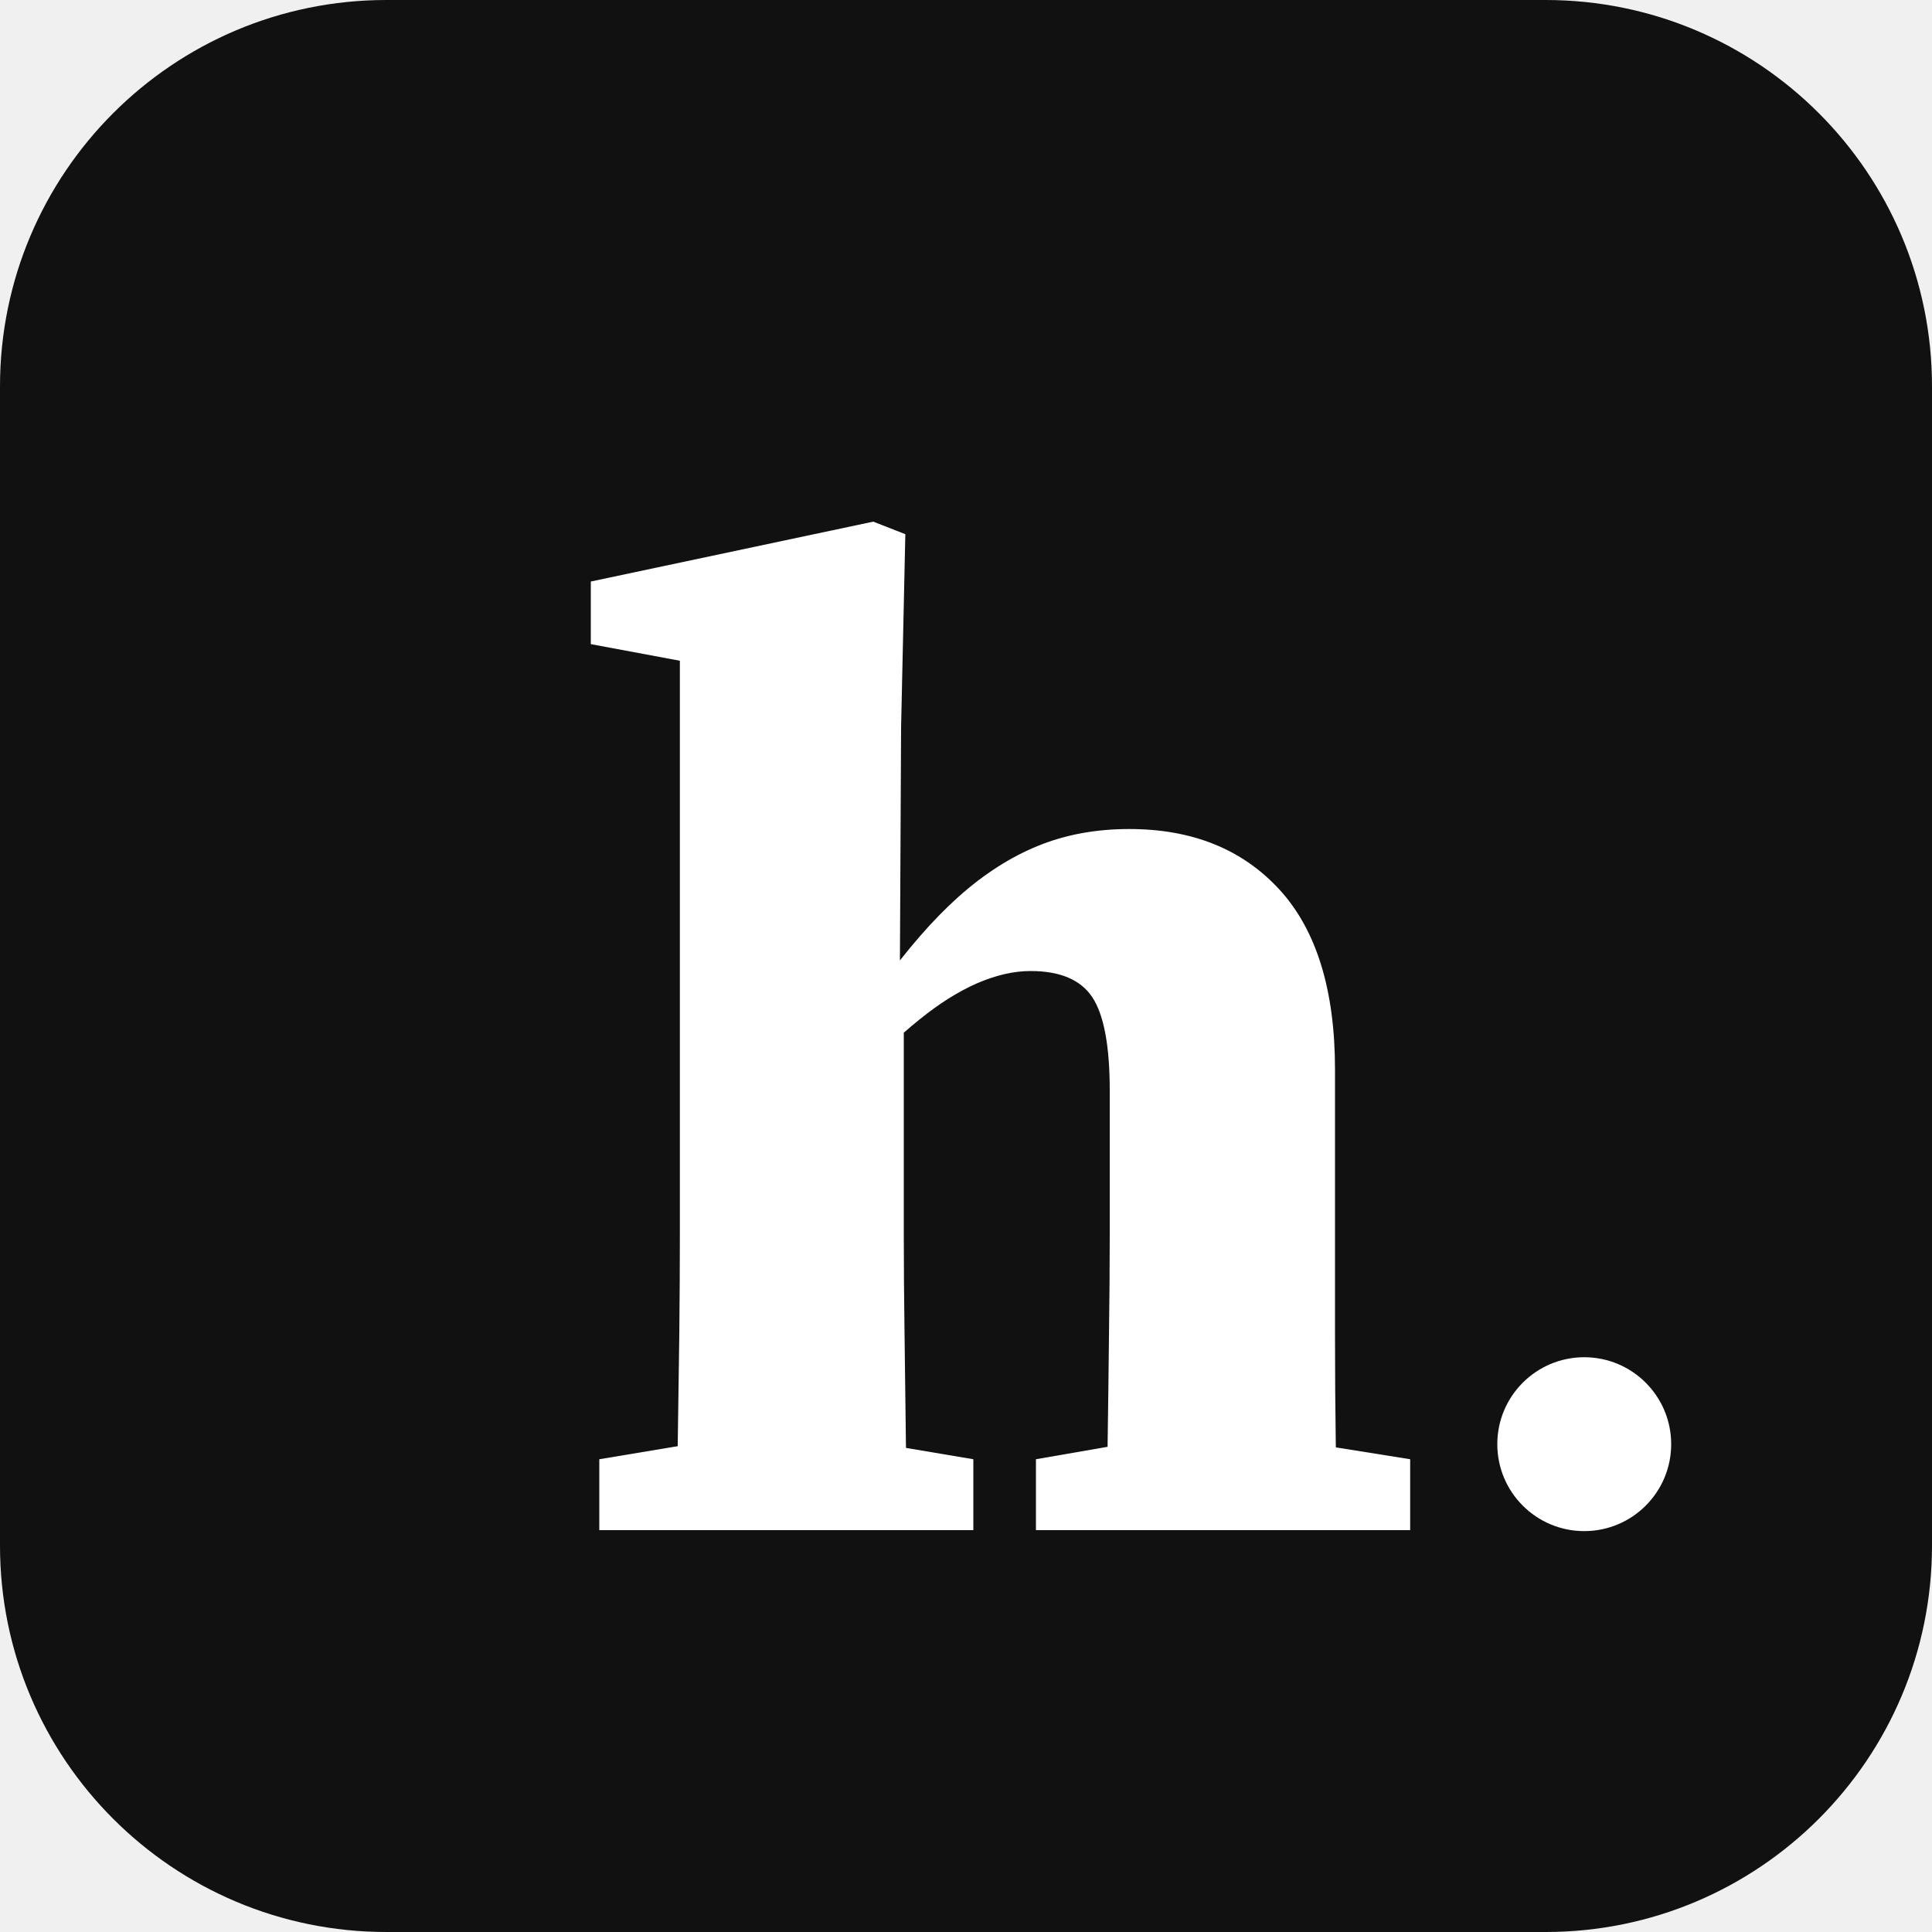
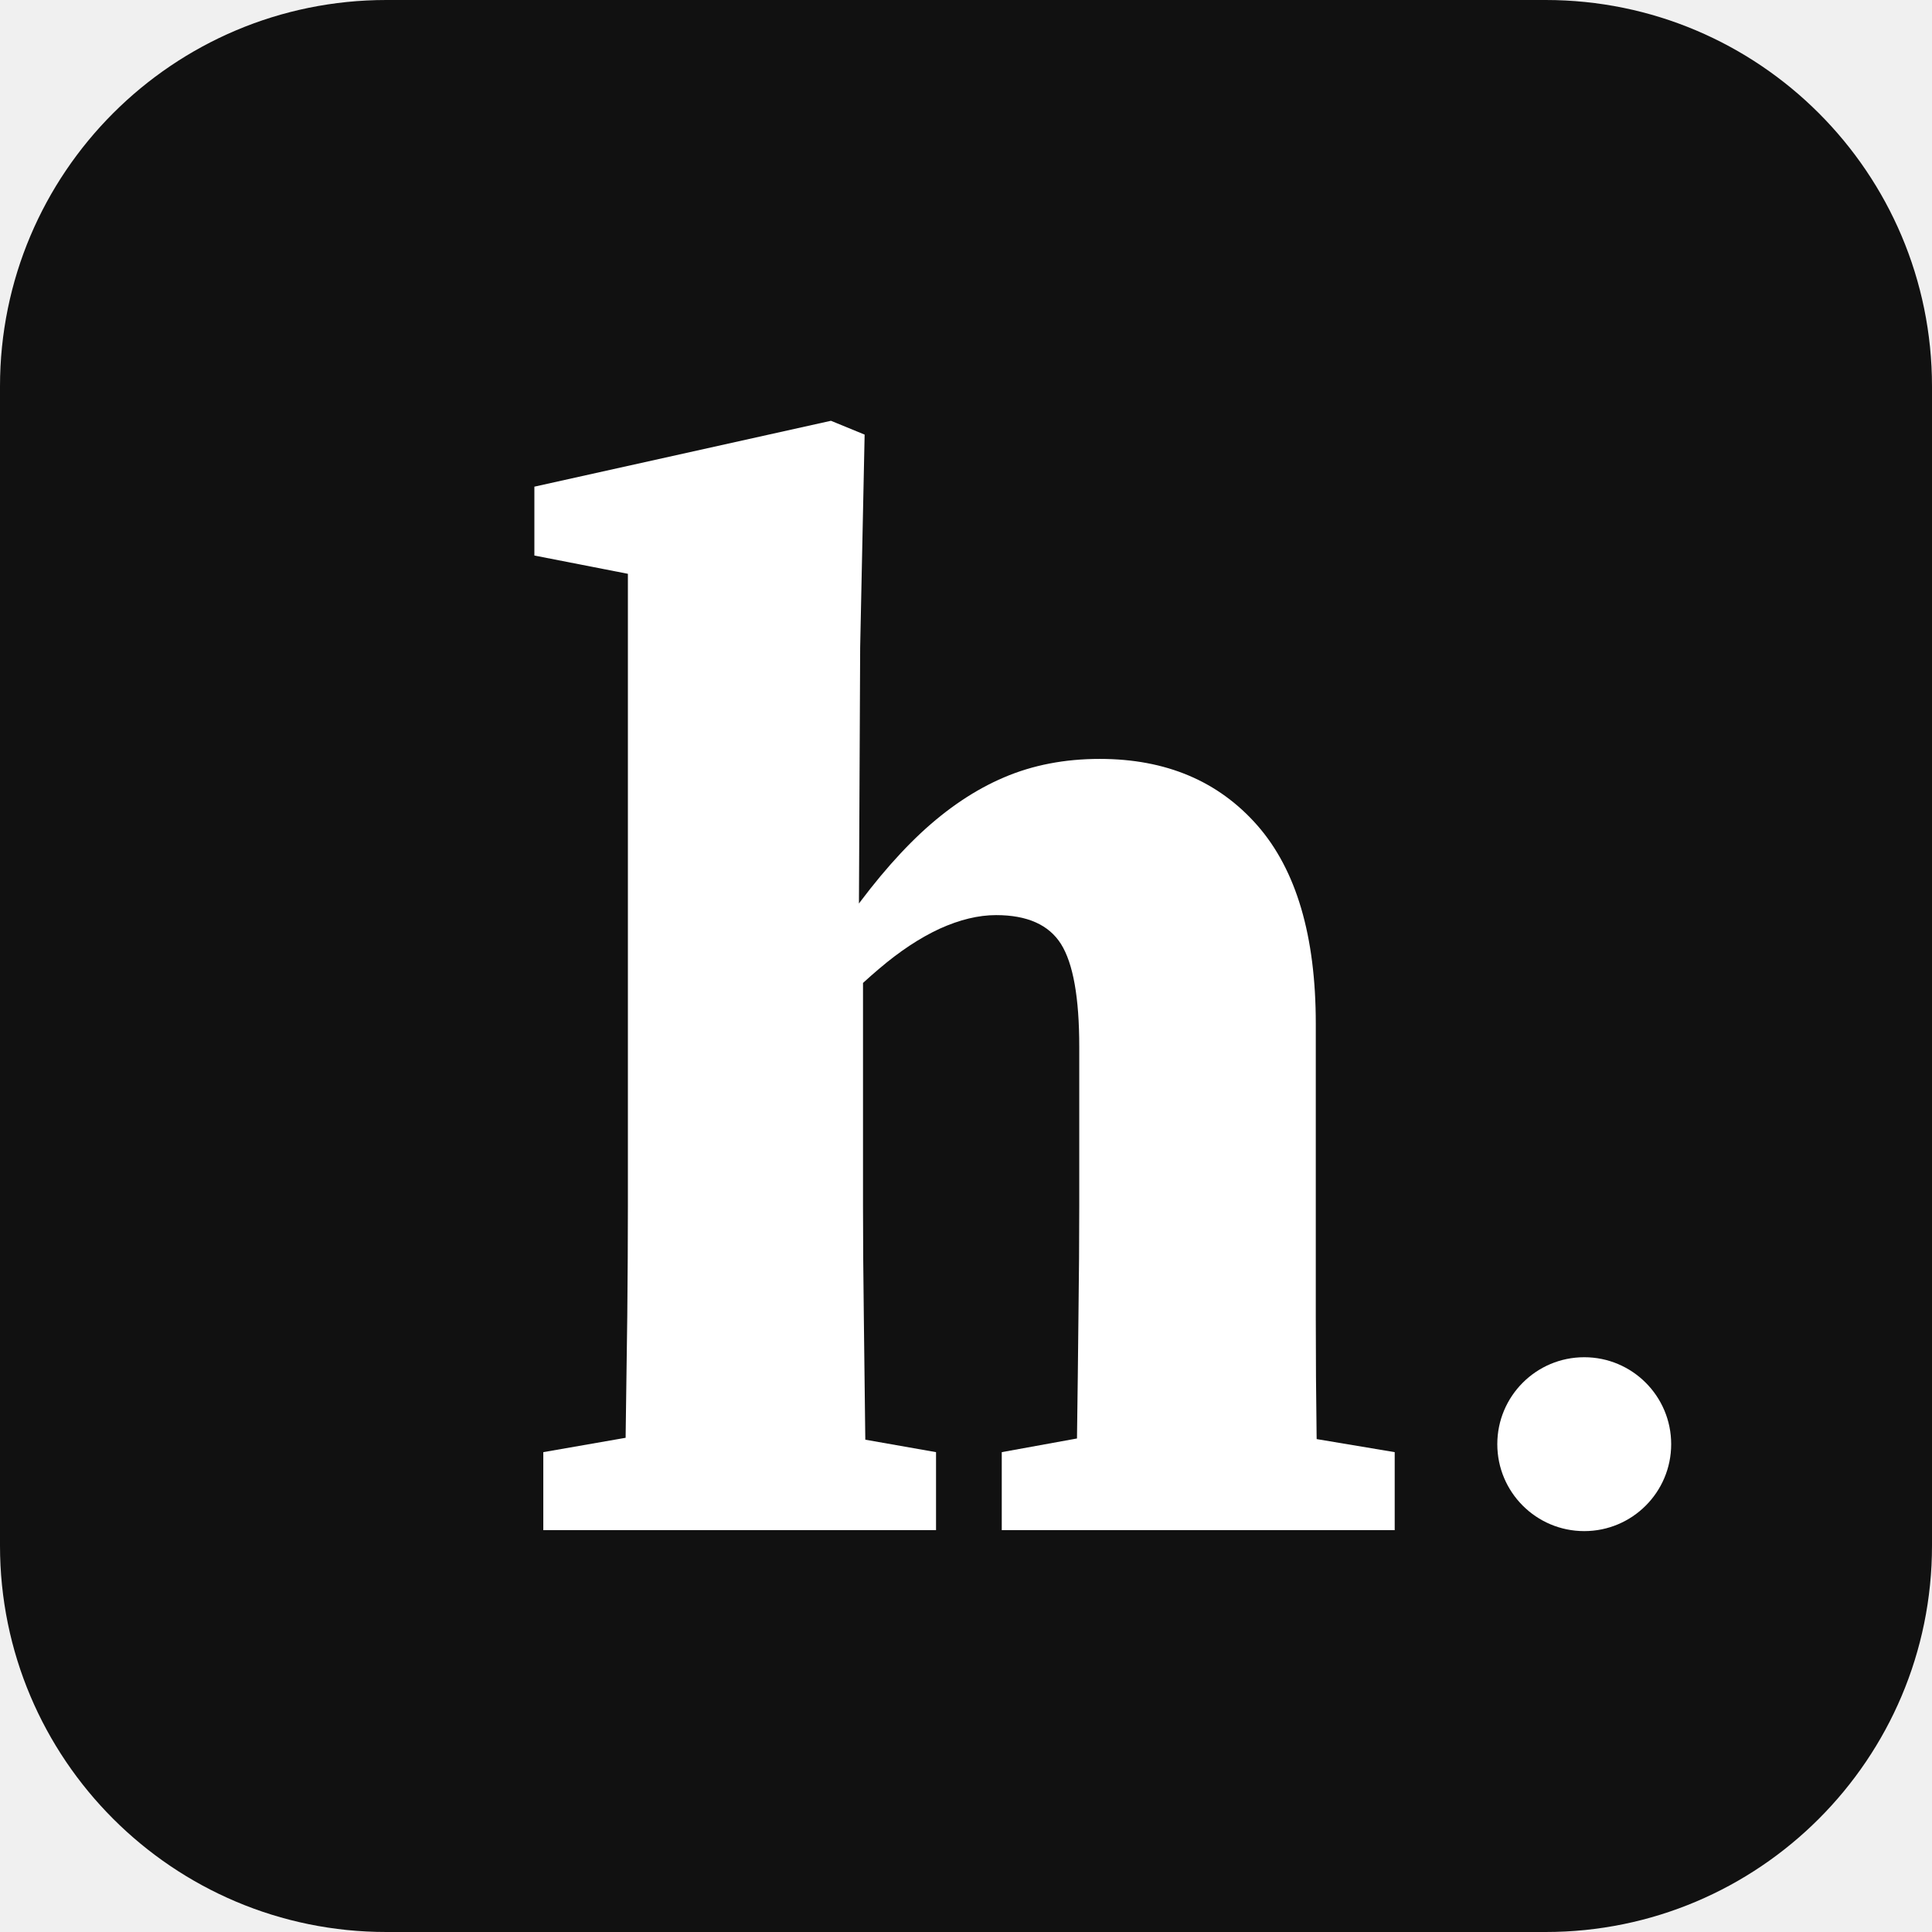
<svg xmlns="http://www.w3.org/2000/svg" viewBox="0 0 100 100">
  <rect width="100" height="100" fill="#111111" rx="20" ry="20" />
-   <path d="M21.38 100L2.02 100L2.02 96.33L8.93 95.18L14.54 95.18L21.38 96.33L21.38 100ZM18.00 100L6.05 100Q6.05 98.20 6.08 95.50Q6.12 92.80 6.16 89.92Q6.19 87.04 6.19 84.74L6.19 84.74L6.19 55.00L1.58 54.14L1.58 50.90L16.20 47.80L17.86 48.45L17.64 58.46L17.57 72.50L17.78 73.29L17.78 84.74Q17.78 87.04 17.82 89.92Q17.86 92.80 17.89 95.50Q17.93 98.20 18.00 100L18.00 100ZM43.99 100L24.62 100L24.62 96.33L31.25 95.18L36.79 95.18L43.99 96.33L43.99 100ZM40.25 100L28.30 100Q28.30 98.20 28.33 95.54Q28.37 92.87 28.40 89.99Q28.44 87.11 28.44 84.74L28.44 84.74L28.44 77.25Q28.44 73.79 27.54 72.42Q26.64 71.06 24.34 71.06L24.34 71.06Q23.04 71.06 21.56 71.70Q20.09 72.35 18.58 73.58Q17.06 74.80 15.55 76.46L15.55 76.46L14.90 71.78L16.63 71.78Q18.65 68.97 20.63 67.20Q22.61 65.44 24.73 64.58Q26.86 63.71 29.45 63.71L29.45 63.71Q34.34 63.71 37.22 66.84Q40.10 69.98 40.10 76.17L40.10 76.17L40.10 84.74Q40.10 87.11 40.10 89.99Q40.10 92.87 40.14 95.54Q40.18 98.20 40.25 100L40.25 100Z" fill="white" transform="translate(29, -20.8)" />
+   <path d="M21.38 100L2.02 100L2.02 96.33L8.93 95.18L14.54 95.18L21.38 96.33L21.38 100ZM18.00 100L6.05 100Q6.05 98.20 6.08 95.50Q6.12 92.80 6.16 89.92Q6.19 87.04 6.19 84.74L6.19 84.74L6.19 55.00L1.58 54.14L1.58 50.90L16.20 47.80L17.86 48.45L17.64 58.46L17.57 72.50L17.78 73.29L17.78 84.74Q17.78 87.04 17.82 89.92Q17.86 92.80 17.89 95.50Q17.93 98.20 18.00 100L18.00 100ZM43.99 100L24.62 100L24.62 96.33L31.25 95.18L36.79 95.18L43.99 96.33L43.99 100ZM40.25 100L28.30 100Q28.30 98.20 28.33 95.54Q28.37 92.87 28.40 89.99Q28.44 87.11 28.44 84.74L28.44 84.74L28.44 77.25Q28.44 73.79 27.54 72.42Q26.64 71.06 24.34 71.06L24.34 71.06Q23.04 71.06 21.56 71.70Q20.09 72.35 18.58 73.58Q17.06 74.80 15.55 76.46L15.55 76.46L14.90 71.78L16.63 71.78Q18.65 68.97 20.63 67.20Q22.61 65.44 24.73 64.58Q26.86 63.71 29.45 63.71L29.45 63.71Q34.34 63.71 37.22 66.84Q40.10 69.98 40.10 76.17L40.10 76.17L40.10 84.74Q40.10 87.11 40.10 89.99Q40.10 92.87 40.14 95.54Q40.18 98.20 40.25 100L40.25 100Z" fill="white" transform="translate(26, -30.8) scale(1.05, 1.1)" />
  <circle cx="82" cy="74.75" r="4.5" fill="white" />
</svg>
